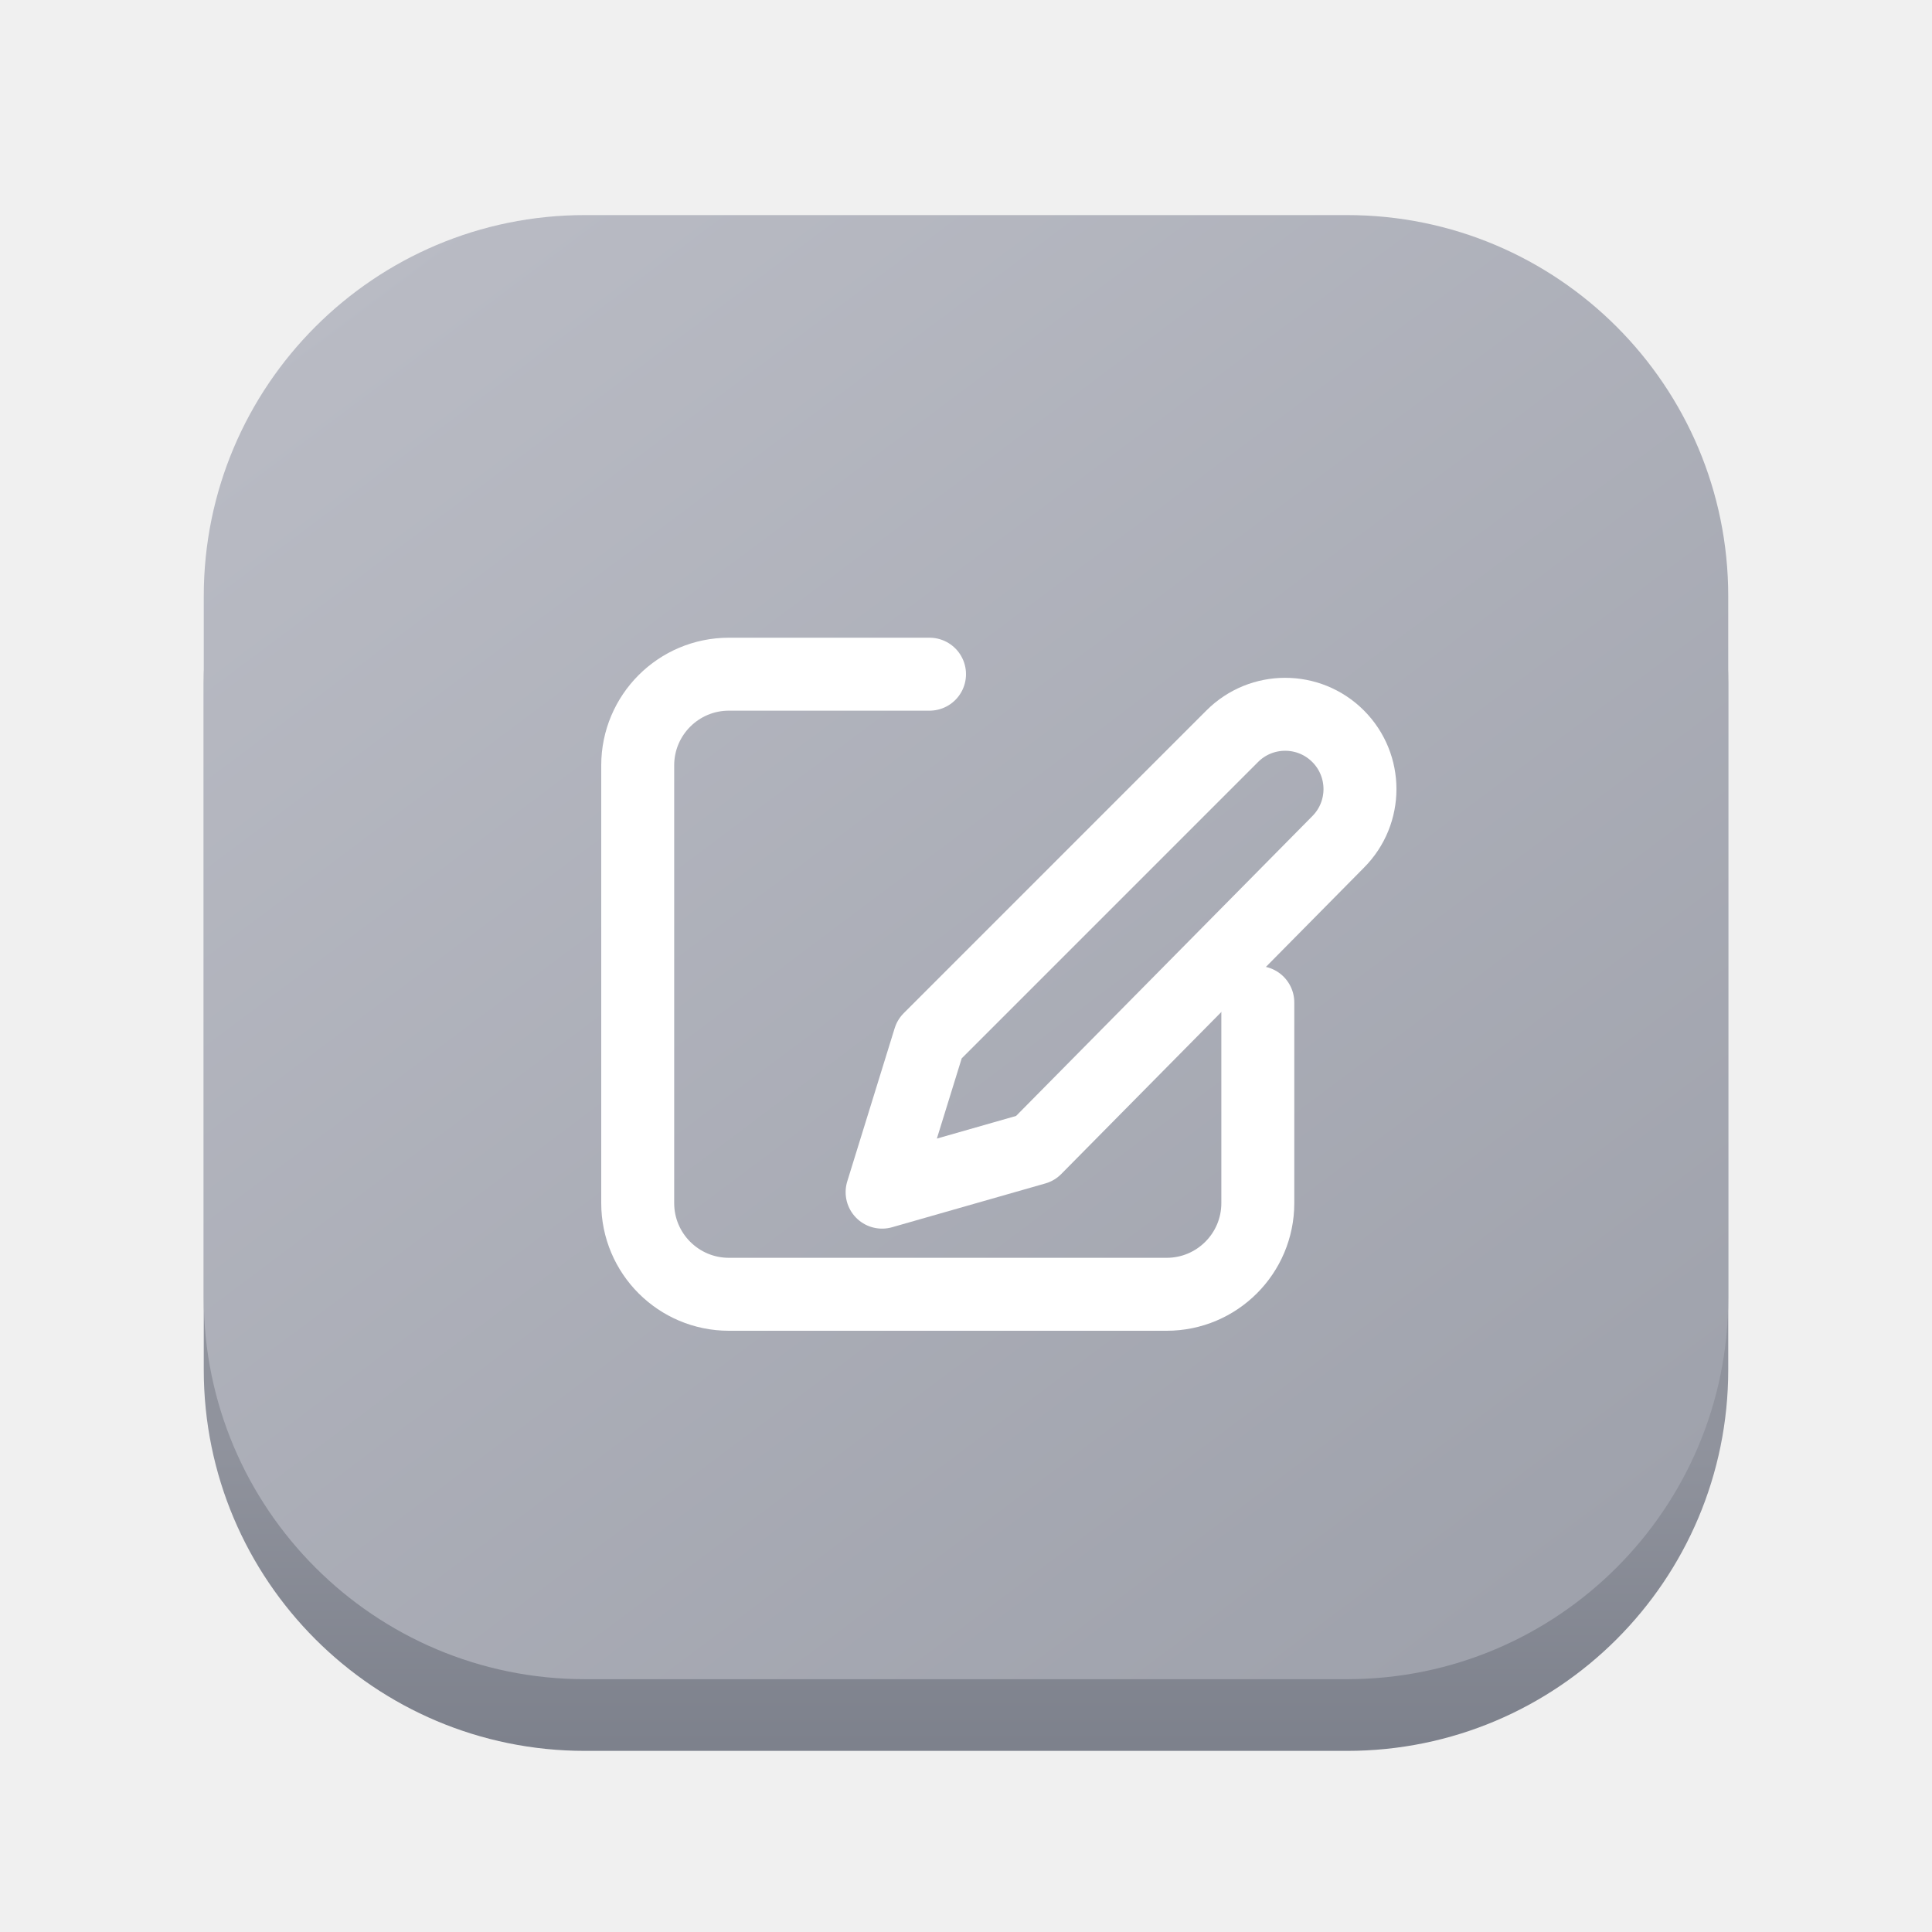
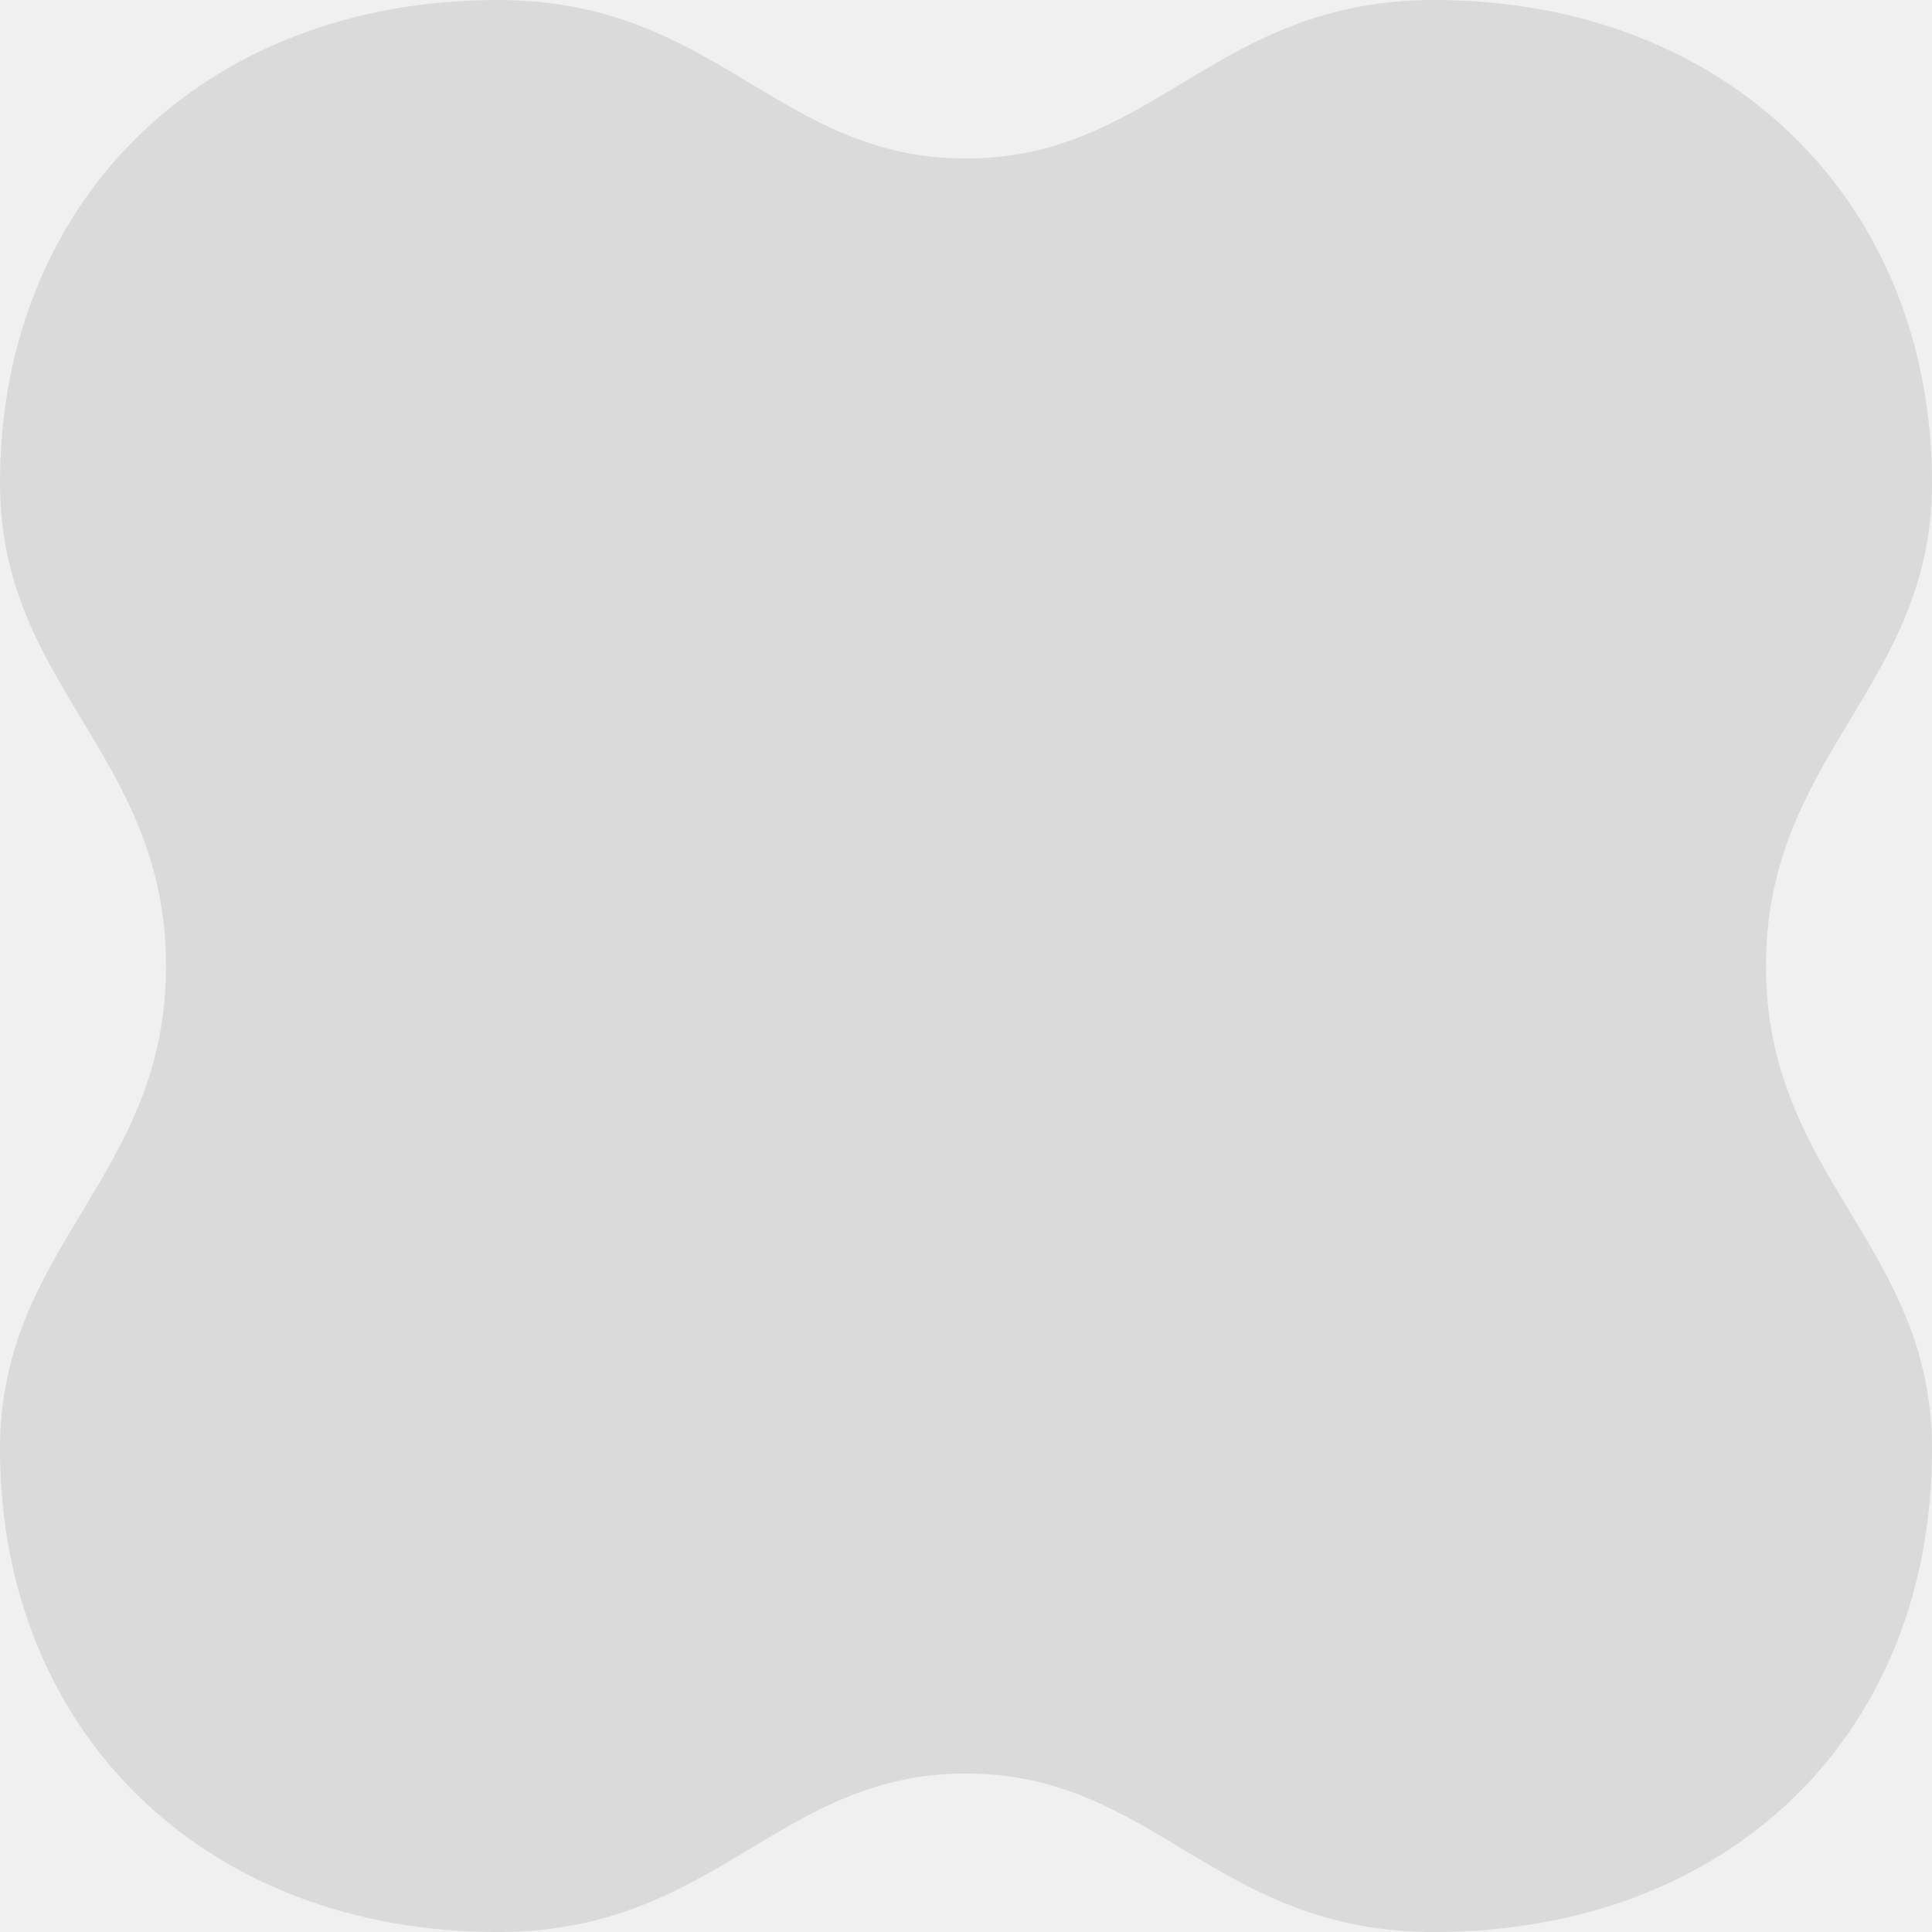
- <svg xmlns="http://www.w3.org/2000/svg" width="512" height="512" viewBox="0 0 512 512" fill="none" role="img" aria-labelledby="title desc">
-   <defs>
-     <linearGradient id="face-writingincomplete" x1="110" y1="60" x2="402" y2="450" gradientUnits="userSpaceOnUse">
-       <stop offset="0" stop-color="#B9BBC4" />
-       <stop offset="1" stop-color="#9EA1AB" />
-     </linearGradient>
-     <linearGradient id="bevel-writingincomplete" x1="256" y1="382" x2="256" y2="467" gradientUnits="userSpaceOnUse">
-       <stop offset="0" stop-color="#90939D" />
-       <stop offset="1" stop-color="#7C808B" />
-     </linearGradient>
-   </defs>
-   <rect x="54" y="80" width="404" height="384" rx="101" fill="url(#bevel-writingincomplete)" />
-   <rect x="54" y="57" width="404" height="388" rx="101" fill="url(#face-writingincomplete)" />
-   <g transform="translate(140 140) scale(9.666667)" stroke="#FFFFFF" stroke-width="2" stroke-linecap="round" stroke-linejoin="round">
-     <path d="M11 4H5.5A2.5 2.5 0 0 0 3 6.5v12A2.5 2.5 0 0 0 5.5 21h12a2.5 2.5 0 0 0 2.5-2.5V13" />
-     <path d="m11 14 8.3-8.3a2.05 2.05 0 0 1 2.9 2.9L13.9 17l-4.2 1.2z" />
-   </g>
+ <svg xmlns="http://www.w3.org/2000/svg" viewBox="0 0 128 128" width="512" height="512">
+   <path d="M 33 0 C 47.5 0 51.5 10.5 64 10.5 C 76.5 10.5 80.5 0 95 0 C 114.5 0 128 13.4 128 32 C 128 45.5 117 50 117 64 C 117 78 128 82.5 128 96 C 128 115 114.5 128 95 128 C 80.5 128 76.5 117.5 64 117.5 C 51.5 117.5 47.5 128 33 128 C 13.4 128 0 114.6 0 96 C 0 82.5 11 78 11 64 C 11 50 0 45.5 0 32 C 0 13.4 13.4 0 33 0 Z" fill="#DADADA" />
</svg>
